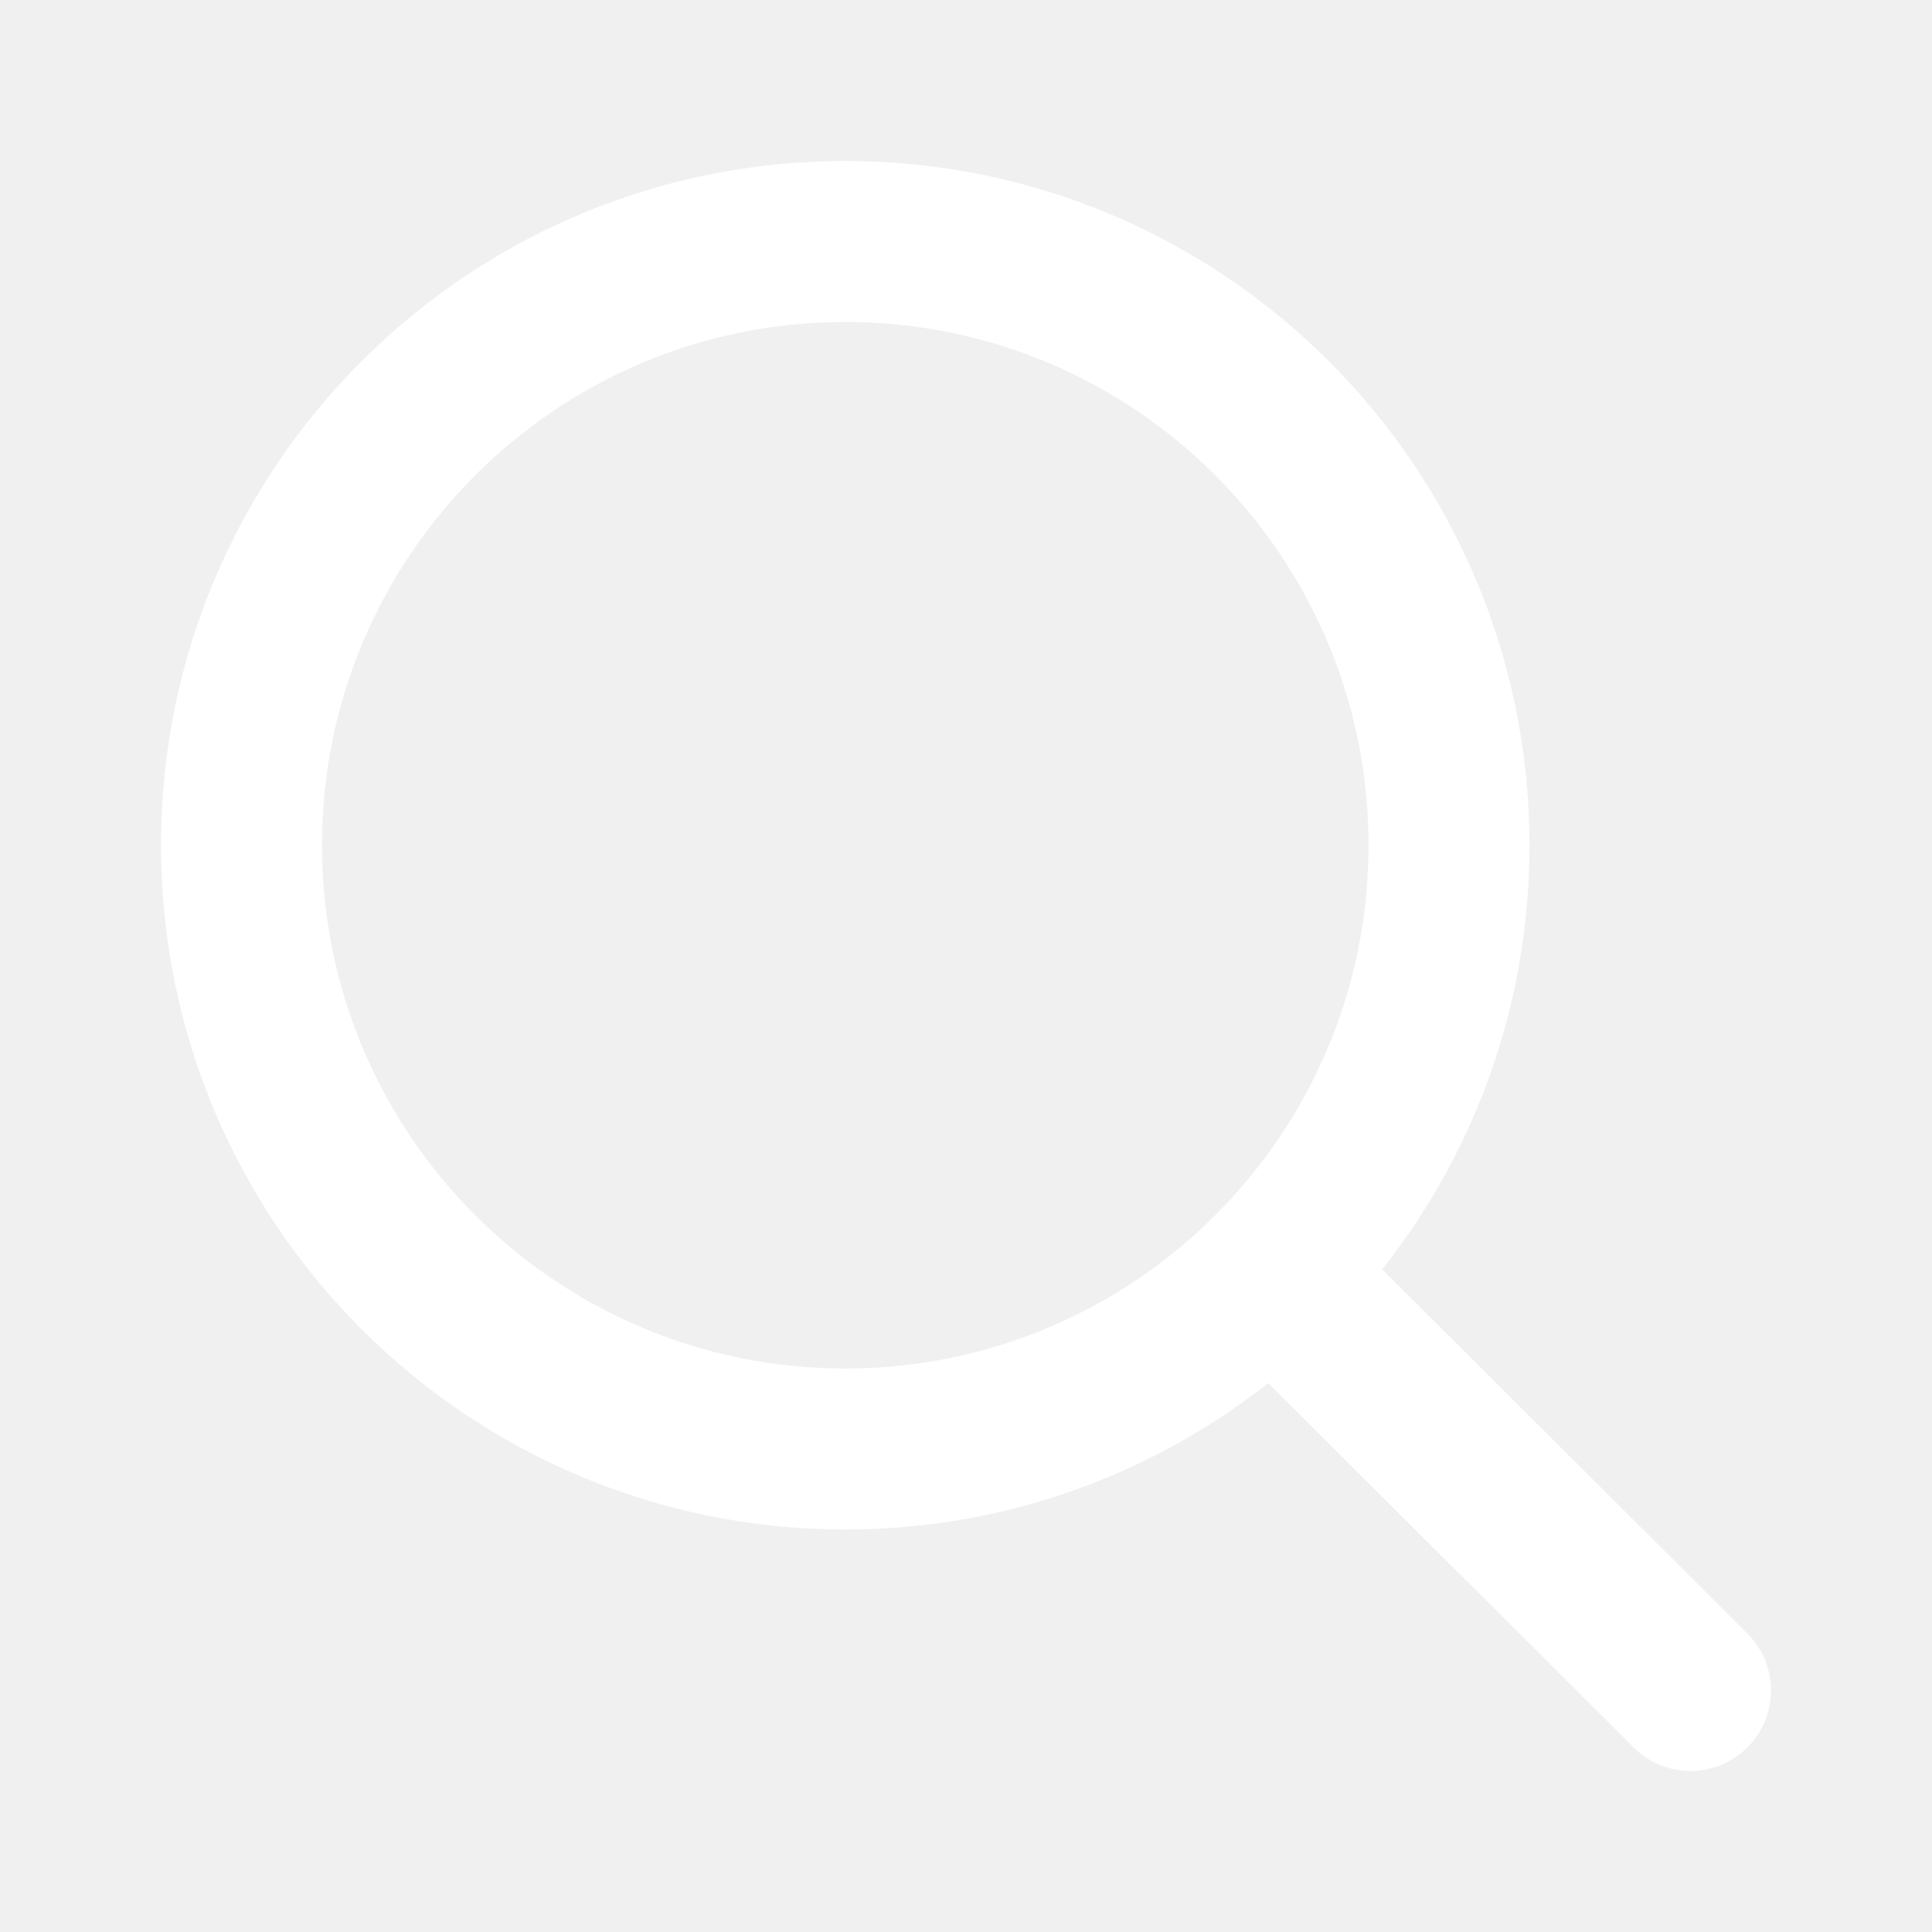
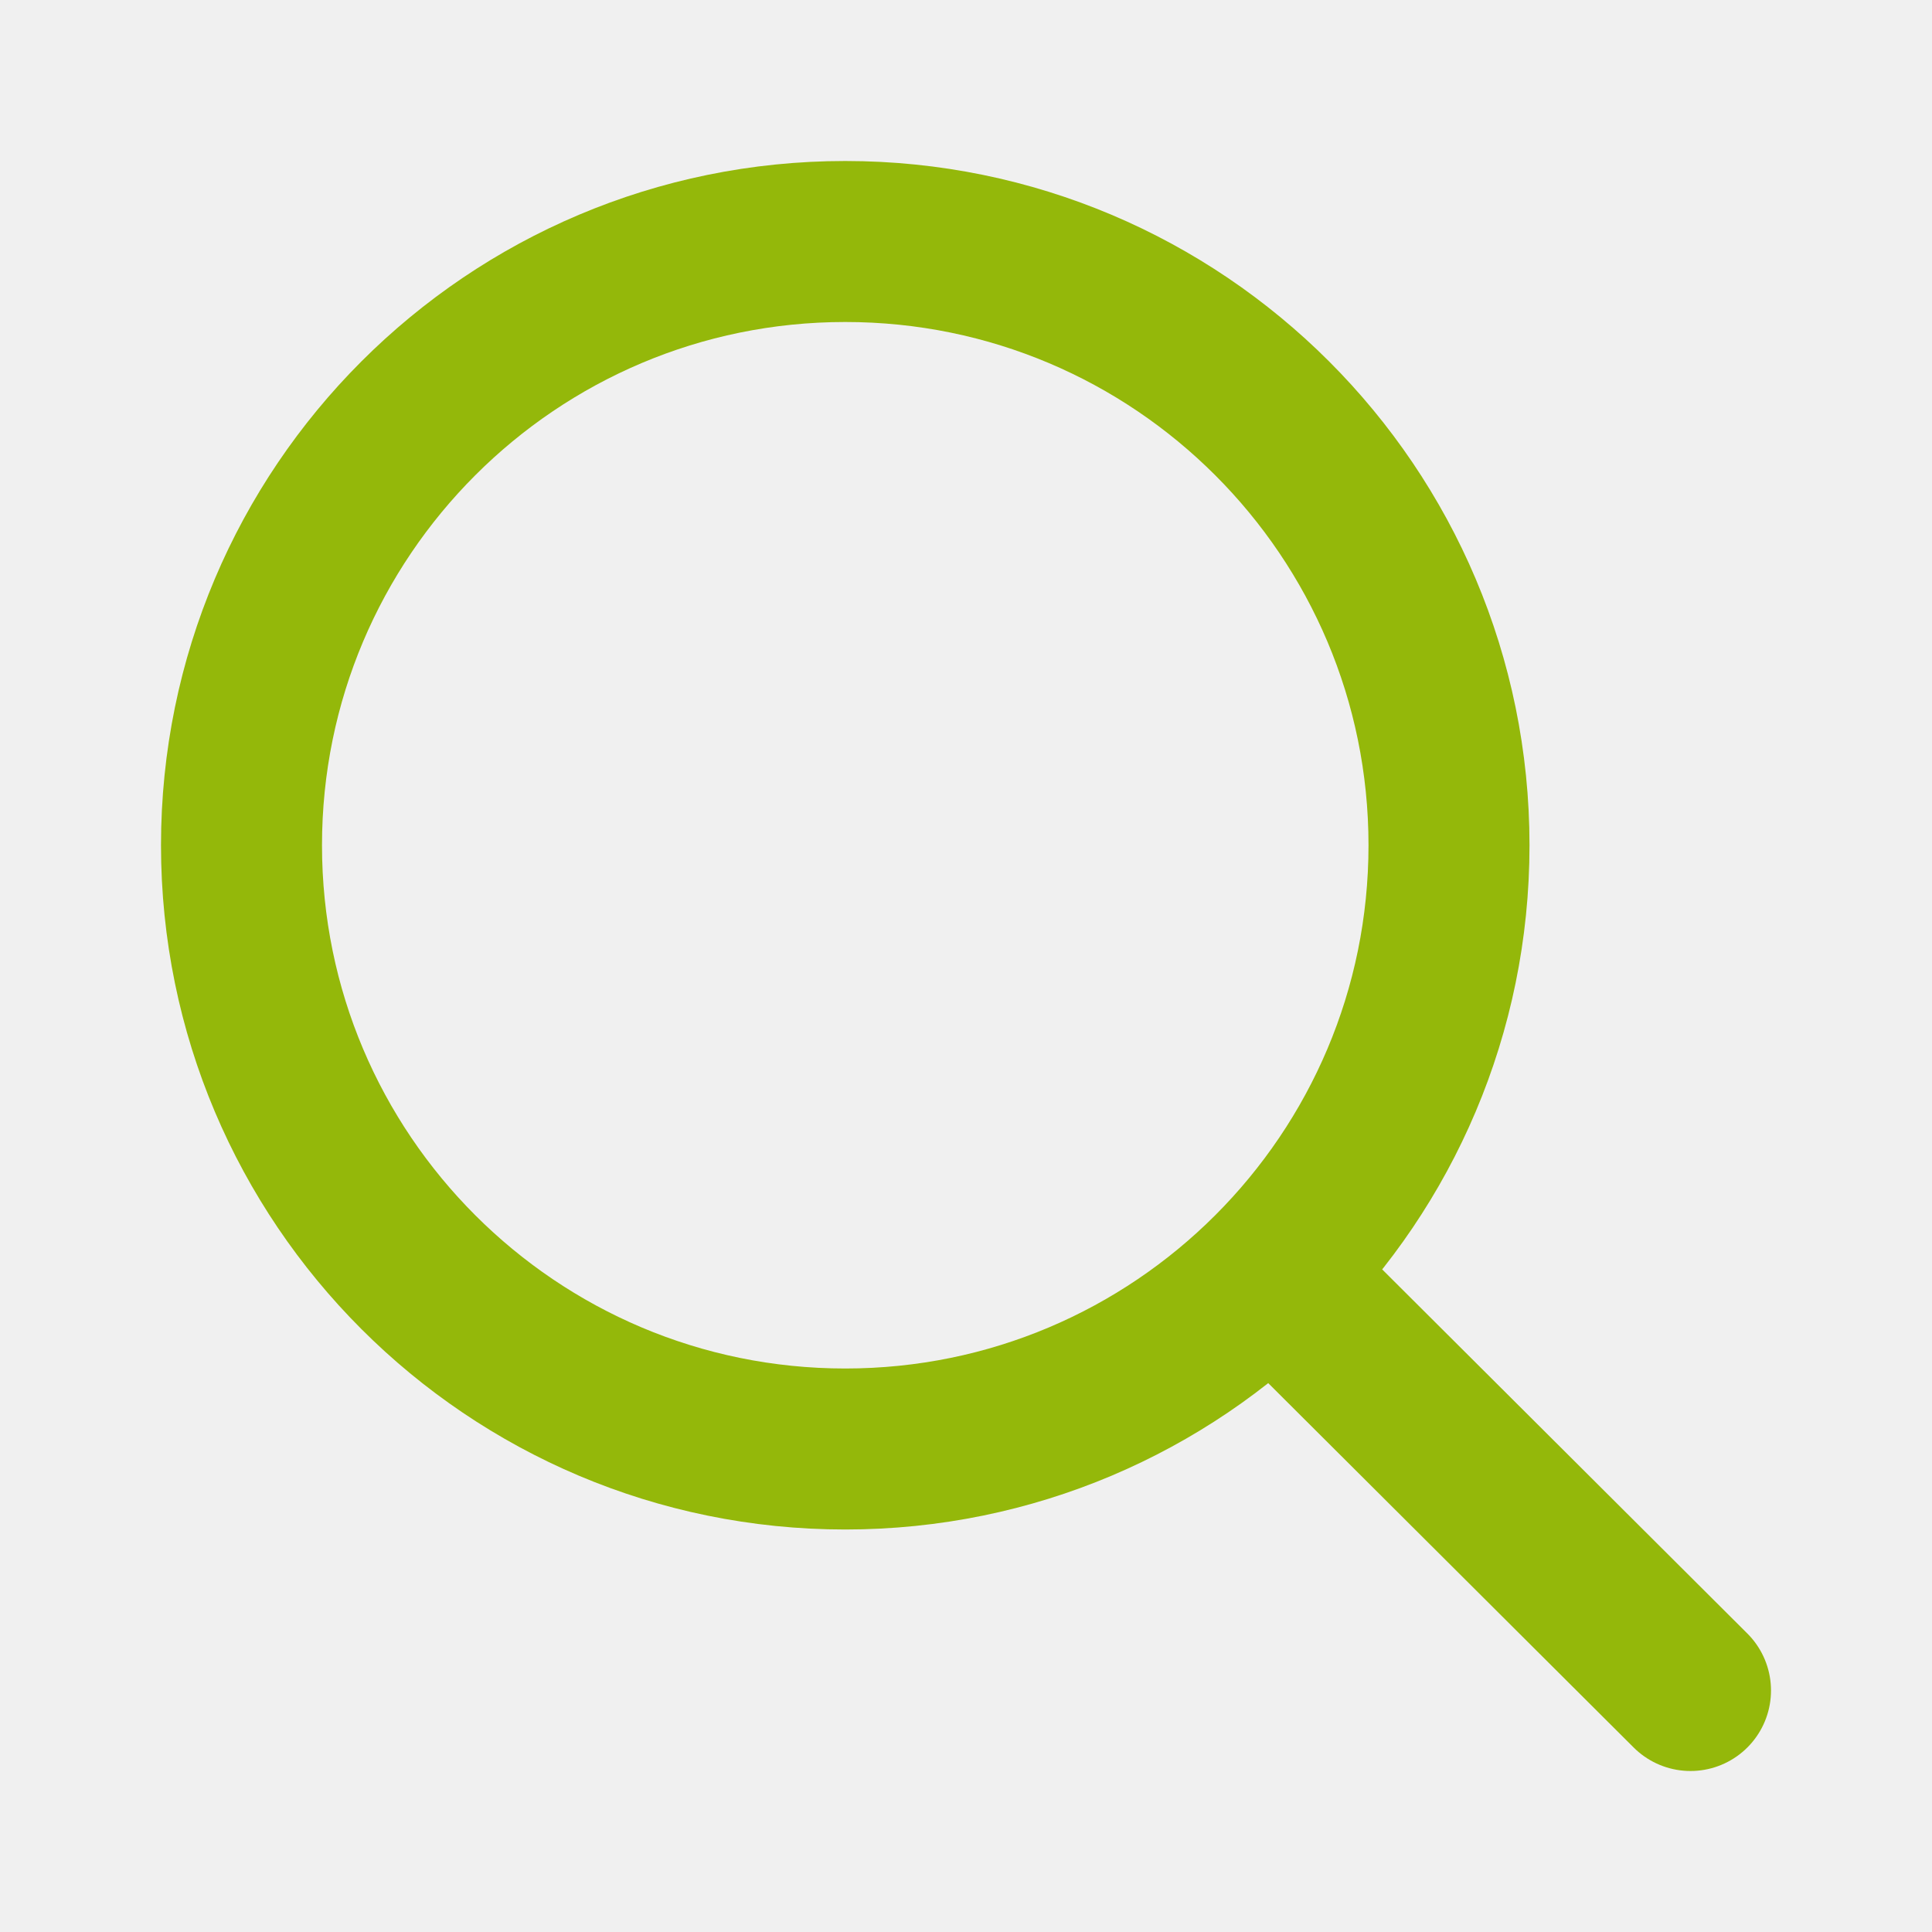
<svg xmlns="http://www.w3.org/2000/svg" width="24px" height="24px" viewBox="0 0 24 24" fill="none">
  <g id="SVGRepo_bgCarrier" stroke-width="0" />
  <g id="SVGRepo_tracerCarrier" stroke-linecap="round" stroke-linejoin="round" />
  <g id="SVGRepo_iconCarrier">
-     <path d="M15.796 15.811L21 21M18 10.5C18 14.642 14.642 18 10.5 18C6.358 18 3 14.642 3 10.5C3 6.358 6.358 3 10.5 3C14.642 3 18 6.358 18 10.5Z" stroke="#ffffff" stroke-width="2" stroke-linecap="round" stroke-linejoin="round" />
+     <path d="M15.796 15.811L21 21M18 10.5C18 14.642 14.642 18 10.5 18C6.358 18 3 14.642 3 10.5C3 6.358 6.358 3 10.5 3C14.642 3 18 6.358 18 10.5Z" stroke="#94b80a" stroke-width="2" stroke-linecap="round" stroke-linejoin="round" />
  </g>
</svg>
